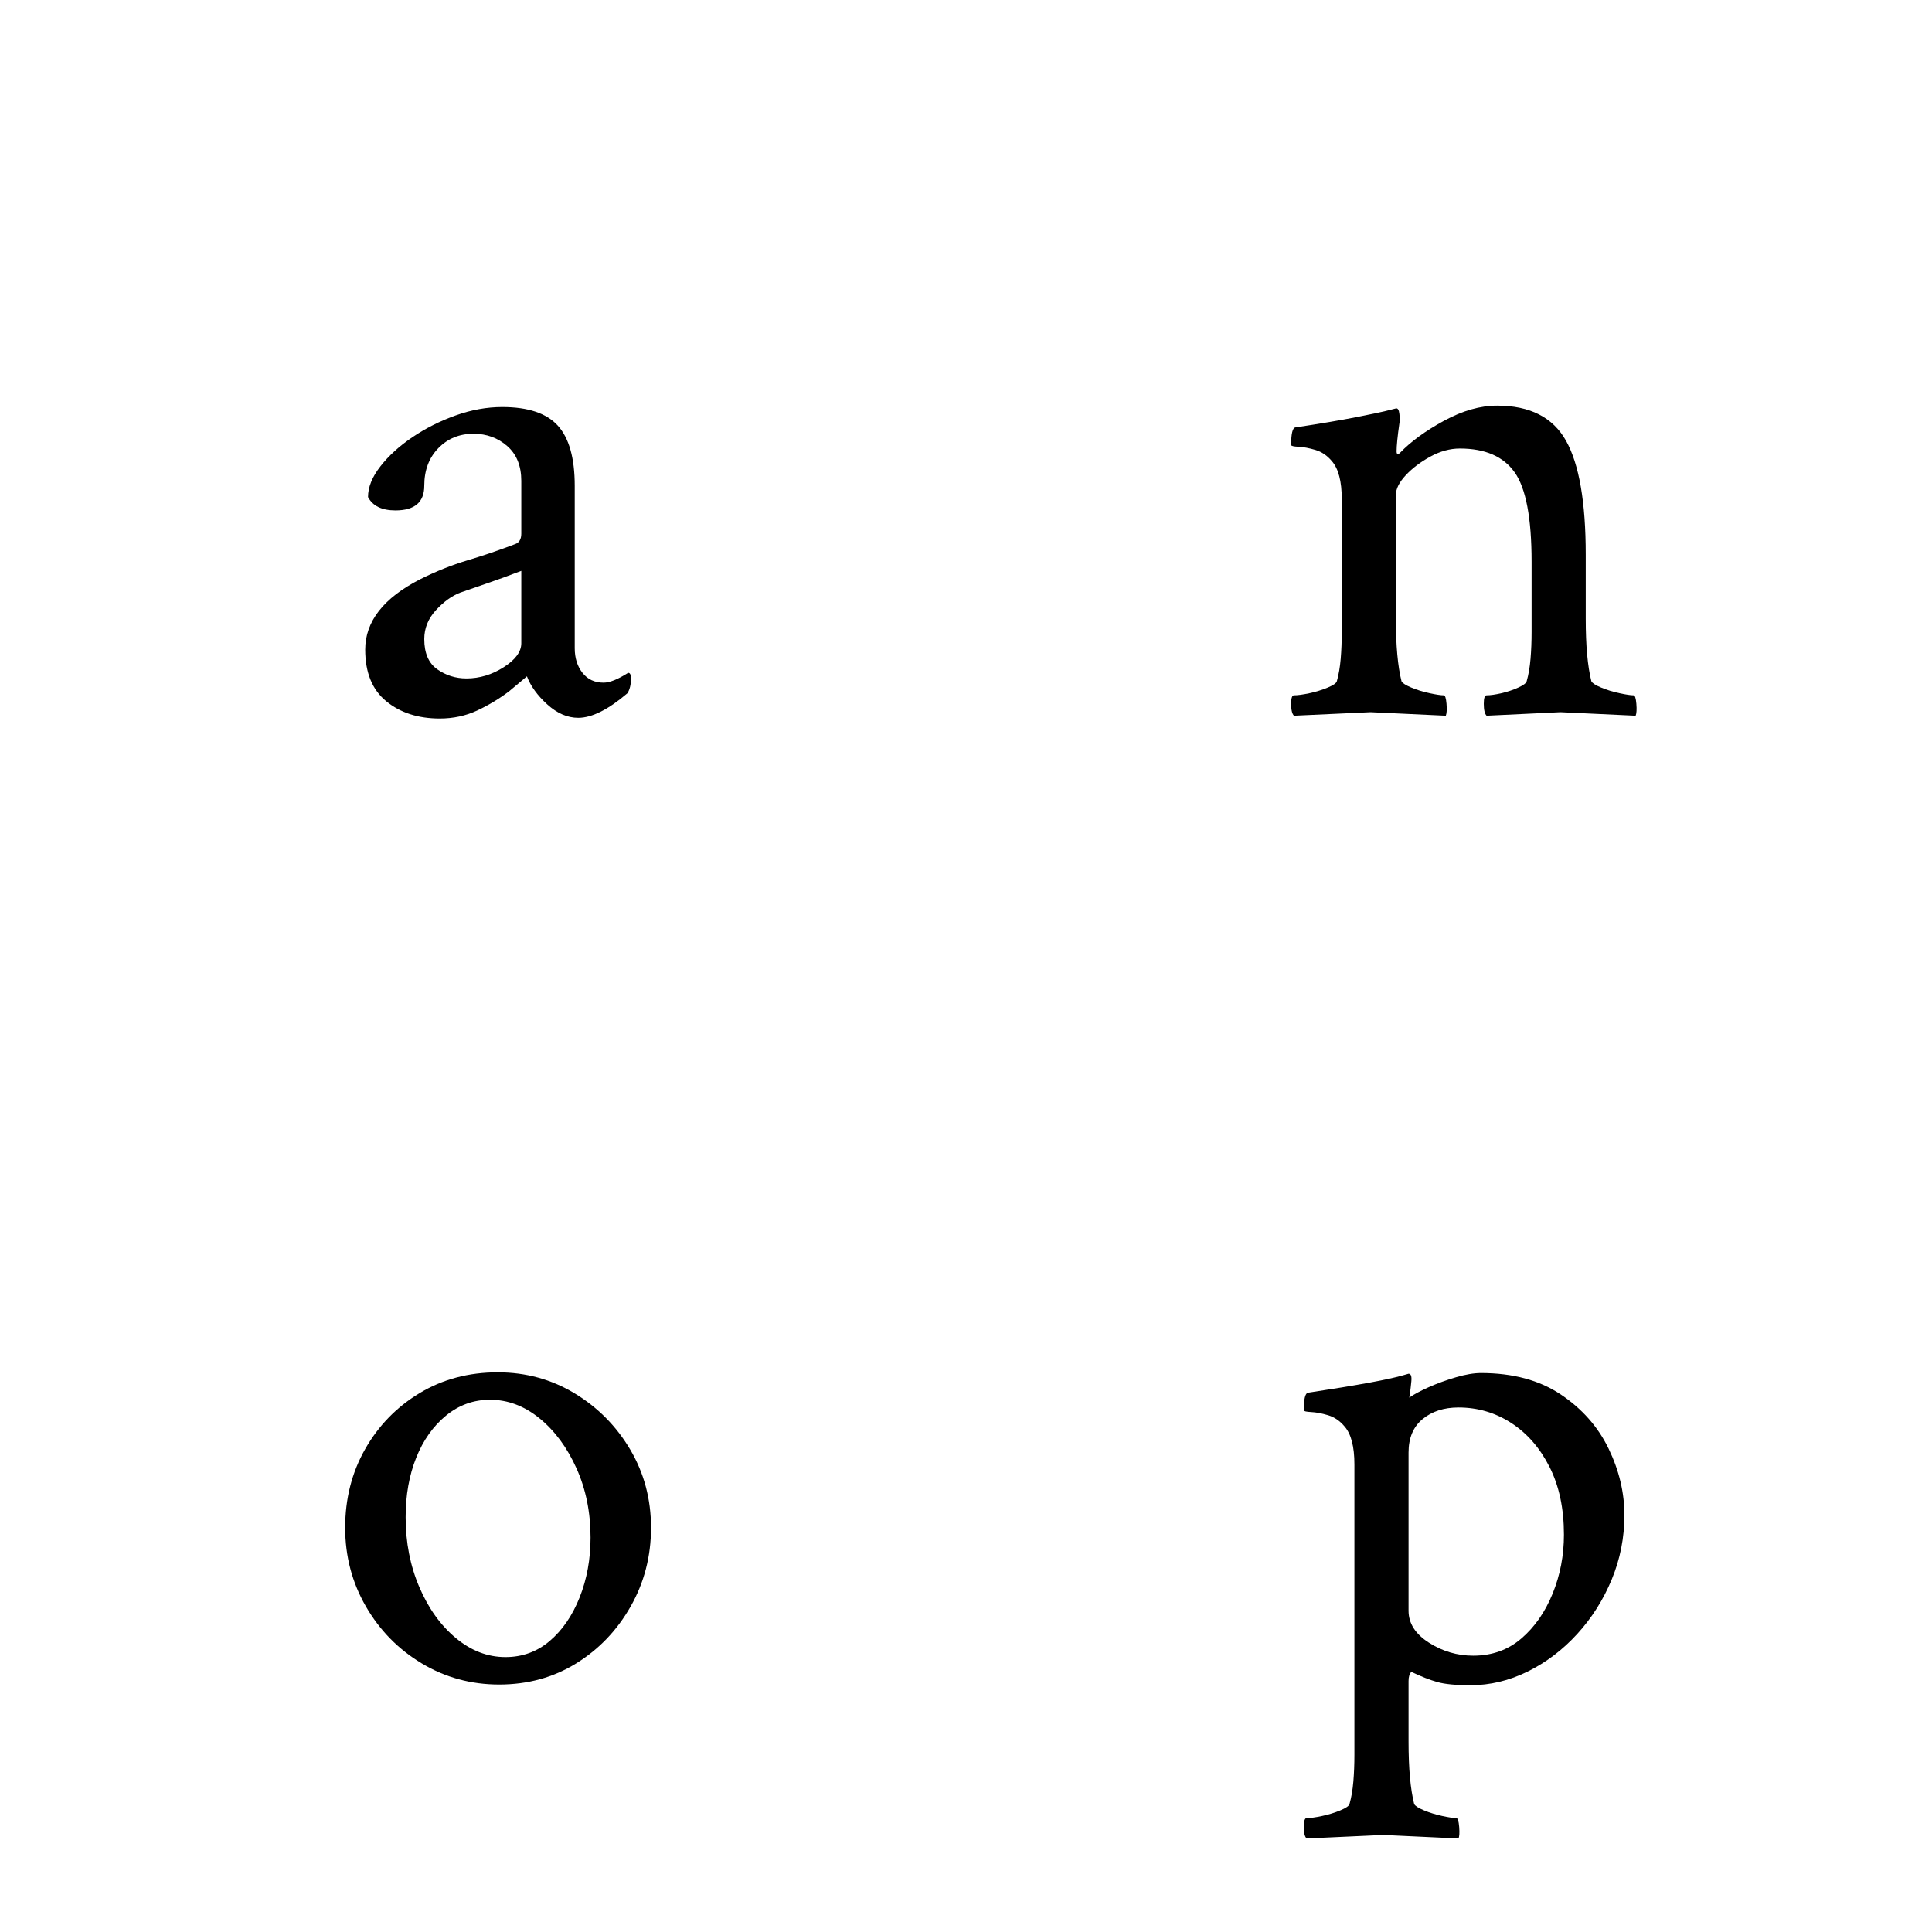
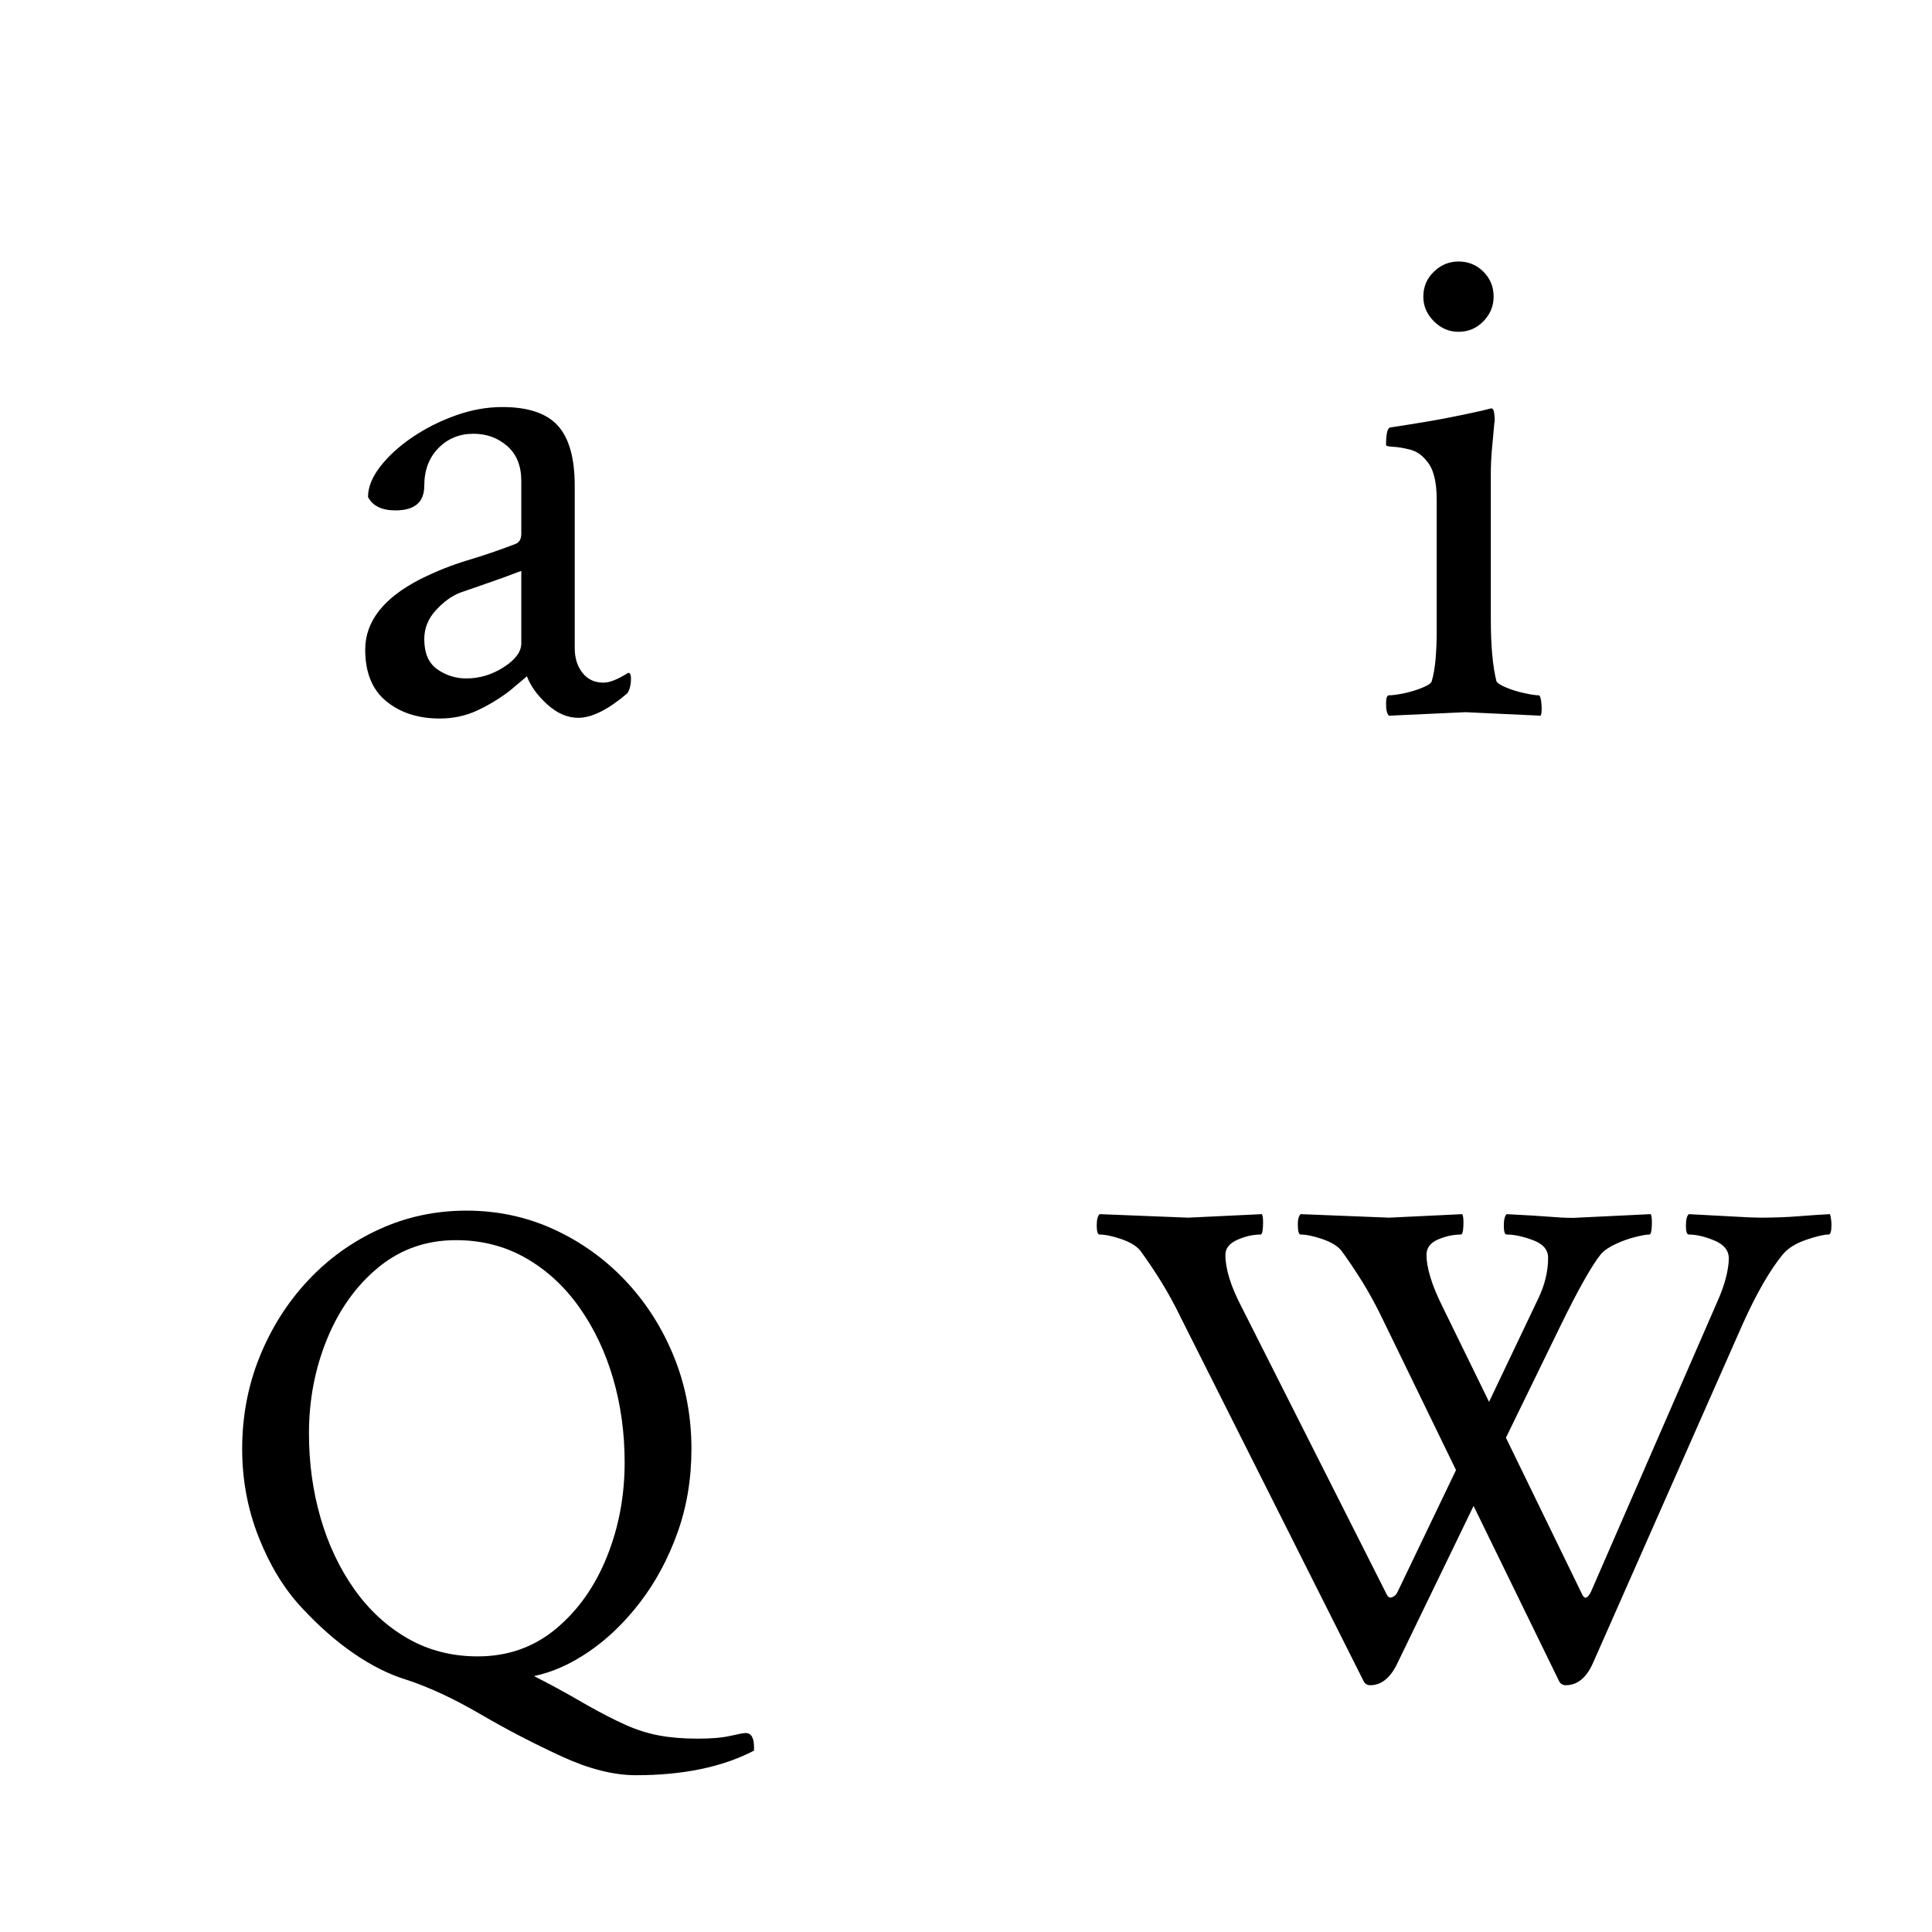
<svg xmlns="http://www.w3.org/2000/svg" height="512" width="512">
  <style>
path { fill: black; fill-rule: nonzero; }
</style>
  <g>
    <g transform="translate(8 8) scale(0.1863261) translate(437.5 972) scale(1 -1)">
      <path d="M145,-7 q-46,0,-76,24.5 q-30,24.5,-30,73.5 q0,60,78,100 q34,17,67.5,27 q33.5,10,67.5,23 q9,3,9,15 l0,75 q0,32,-20,49.5 q-20,17.5,-48,17.5 q-30,0,-50,-20.5 q-20,-20.5,-20,-53.5 q0,-35,-41,-35 q-29,0,-39,19 q0,21,17.5,43.5 q17.5,22.5,45.5,41.5 q28,19,61.5,31 q33.5,12,66.5,12 q55,0,79,-26.5 q24,-26.5,24,-85.5 l0,-231 q0,-21,11,-35 q11,-14,30,-14 q13,0,35,14 q4,0,4,-8 q0,-13,-5,-21 q-41,-35,-70,-35 q-23,0,-44,19 q-21,19,-29,40 q-5,-4,-12.5,-10.5 q-7.5,-6.5,-12.5,-10.5 q-21,-16,-45.5,-27.5 q-24.5,-11.5,-53.5,-11.5 z M183,50 q28,0,53,16 q25,16,25,34 l0,103 q-26,-10,-49.5,-18 q-23.5,-8,-37.5,-13 q-18,-7,-34.5,-25 q-16.5,-18,-16.5,-41 q0,-30,18.5,-43 q18.5,-13,41.5,-13 z" />
    </g>
-     <g transform="translate(264 8) scale(0.1863261) translate(390.5 972) scale(1 -1)">
-       <path d="M33,-3 q-4,4,-4,17 q0,12,4,12 q8,0,22,3 q14,3,26,8 q12,5,13,9 q4,14,5.5,32 q1.5,18,1.5,38 l0,189 q0,38,-14,54 q-10,12,-23.5,16 q-13.5,4,-24,4.5 q-10.5,0.5,-10.5,2.5 q0,24,6,25 q53,8,86,14.5 q33,6.5,41,8.5 l16,4 q4,1,5,-8 q1,-9,0,-13 q-2,-14,-3,-24 q-1,-10,-1,-16 q0,-4,2,-4 q1,0,3,2 q23,24,62.5,45.5 q39.5,21.5,75.5,21.5 q70,0,98,-50 q28,-50,28,-162 l0,-91 q0,-29,2,-51 q2,-22,6,-38 q2,-4,14,-9 q12,-5,26,-8 q14,-3,20,-3 q3,0,4,-12 q1,-12,-1,-17 l-107,5 l-105,-5 q-4,4,-4,17 q0,12,4,12 q8,0,21,3 q13,3,24,8 q11,5,12,9 q4,14,5.5,32 q1.5,18,1.5,38 l0,100 q0,93,-24,127 q-24,34,-78,34 q-21,0,-42,-11.5 q-21,-11.5,-35,-26.5 q-14,-15,-14,-28 l0,-176 q0,-29,2,-51 q2,-22,6,-38 q2,-4,14,-9 q12,-5,26,-8 q14,-3,20,-3 q3,0,4,-12 q1,-12,-1,-17 l-107,5 l-109,-5 z" />
+     <g transform="translate(264 8) scale(0.1863261) translate(522.5 972) scale(1 -1)">
+       <path d="M36,-3 q-4,4,-4,17 q0,12,4,12 q8,0,22,3 q14,3,26,8 q12,5,13,9 q4,14,5.5,32 q1.5,18,1.5,38 l0,189 q0,38,-14,54 q-10,13,-24,16.5 q-14,3.5,-24,4 q-10,0.5,-10,2.5 q0,24,6,25 q53,8,81,13.5 q28,5.5,50,10.5 l12,3 q4,1,5,-8 q1,-9,0,-13 q-2,-20,-3.5,-38 q-1.5,-18,-1.5,-34 l0,-206 q0,-29,2,-51 q2,-22,6,-38 q2,-4,14,-9 q12,-5,26,-8 q14,-3,20,-3 q3,0,4,-12 q1,-12,-1,-17 l-107,5 l-109,-5 z M135,543 q-20,0,-35,15 q-15,15,-15,35 q0,21,15,35.5 q15,14.5,35,14.5 q21,0,35.5,-14.5 q14.5,-14.5,14.5,-35.5 q0,-20,-14.5,-35 q-14.5,-15,-35.5,-15 z" />
    </g>
-     <g transform="translate(8 264) scale(0.1863261) translate(411 972) scale(1 -1)">
-       <path d="M256,-7 q-60,0,-110,30 q-50,30,-79.5,81 q-29.5,51,-29.5,112 q0,62,28.5,112 q28.5,50,77.5,79.5 q49,29.5,111,29.5 q60,0,109.5,-30 q49.5,-30,79,-80 q29.5,-50,29.5,-111 q0,-61,-29,-112 q-29,-51,-77.5,-81 q-48.5,-30,-109.5,-30 z M265,32 q36,0,63,23 q27,23,42.5,62 q15.5,39,15.5,85 q0,54,-20,98.5 q-20,44.5,-52.5,71 q-32.5,26.5,-70.5,26.5 q-35,0,-62.5,-22.5 q-27.5,-22.5,-42.5,-60 q-15,-37.5,-15,-84.5 q0,-54,19.5,-99.5 q19.5,-45.5,52,-72.5 q32.5,-27,70.5,-27 z" />
+     <g transform="translate(8 264) scale(0.1863261) translate(257.5 972) scale(1 -1)">
+       <path d="M604,-136 q-47,0,-104,26 q-61,28,-117.5,61 q-56.5,33,-105.5,49 q-36,11,-74,37 q-38,26,-75,66 q-37,40,-60.5,99.5 q-23.5,59.5,-23.5,125.5 q0,70,25,131.5 q25,61.5,68.5,108 q43.5,46.5,101.5,73 q58,26.5,124,26.5 q66,0,124,-26.5 q58,-26.5,102,-73 q44,-46.5,69,-108 q25,-61.5,25,-131.5 q0,-64,-20,-119.5 q-20,-55.5,-53,-98.5 q-33,-43,-72.5,-70 q-39.5,-27,-78.5,-35 q14,-7,32.5,-17 q18.5,-10,42.5,-24 q32,-18,55.5,-28.5 q23.5,-10.5,47.5,-15 q24,-4.5,55,-4.5 q29,0,46.5,4 q17.5,4,21.5,4 q12,0,12,-20 l0,-5 q-67,-35,-168,-35 z M379,33 q64,0,111,39 q47,39,72.5,102 q25.5,63,25.5,135 q0,63,-16.5,119.5 q-16.5,56.5,-48,101 q-31.5,44.5,-76,70 q-44.5,25.5,-99.5,25.5 q-63,0,-110,-38.5 q-47,-38.5,-73,-101.5 q-26,-63,-26,-135 q0,-63,16.5,-120 q16.5,-57,48,-101.5 q31.5,-44.5,76,-70 q44.5,-25.5,99.5,-25.5 z" />
    </g>
-     <g transform="translate(264 264) scale(0.1863261) translate(420.5 972) scale(1 -1)">
-       <path d="M21,-226 q-4,4,-4,16 q0,13,4,13 q8,0,22,3 q14,3,26,8 q12,5,13,9 q4,14,5.5,32 q1.5,18,1.5,38 l0,413 q0,38,-14,54 q-10,12,-23.5,16 q-13.5,4,-24,4.5 q-10.5,0.5,-10.5,2.5 q0,24,6,25 q106,16,136,25 l7,2 q5,0,4,-10.5 q-1,-10.5,-2,-17.5 l-1,-6 q10,7,28,15 q18,8,38.5,14 q20.5,6,35.5,6 q68,0,113.5,-30.5 q45.5,-30.5,68,-77 q22.5,-46.5,22.5,-94.5 q0,-48,-18,-91.5 q-18,-43.5,-49,-77.5 q-31,-34,-70.5,-53.5 q-39.5,-19.5,-81.5,-19.5 q-31,0,-47,4.5 q-16,4.5,-37,14.5 q-4,-4,-4,-13 l0,-86 q0,-29,2,-51 q2,-22,6,-38 q2,-4,14,-9 q12,-5,26,-8 q14,-3,20,-3 q3,0,4,-12.5 q1,-12.5,-1,-16.5 l-107,5 l-109,-5 z M258,34 q40,0,68.5,24.5 q28.5,24.5,44.5,64 q16,39.5,16,83.5 q0,56,-20.5,96.5 q-20.5,40.5,-54.5,62.5 q-34,22,-75,22 q-31,0,-51,-16.5 q-20,-16.5,-20,-47.5 l0,-225 q0,-27,29,-45.5 q29,-18.5,63,-18.5 z" />
+     <g transform="translate(264 264) scale(0.1863261) translate(127 972) scale(1 -1)">
+       <path d="M405,-8 q-6,0,-9,5 l-260,517 q-14,29,-29,53 q-15,24,-29,43 q-8,10,-27,16.5 q-19,6.5,-31,6.5 q-4,0,-4,13 q0,12,4,16 l126,-5 l105,5 q2,-4,1.5,-16.5 q-0.5,-12.5,-3.5,-12.5 q-16,0,-33,-7.5 q-17,-7.5,-17,-21.5 q0,-30,23,-74 l207,-410 q3,-5,8,-2.5 q5,2.5,7,7.5 l83,173 l-105,216 q-14,29,-29,53 q-15,24,-29,43 q-8,10,-27,16.5 q-19,6.5,-31,6.5 q-4,0,-4,15 q0,10,4,14 l126,-5 l104,5 q2,-4,1.5,-16.5 q-0.5,-12.5,-3.5,-12.5 q-16,0,-32.5,-7 q-16.5,-7,-16.5,-22 q0,-13,5.5,-31.5 q5.5,-18.5,17.5,-42.5 l66,-135 l70,147 q14,29,14,58 q0,17,-21.5,25 q-21.5,8,-37.5,8 q-4,0,-4,13 q0,12,4,16 q40,-2,65.5,-4 q25.5,-2,35.5,-1 l104,5 q2,-4,1.5,-16.5 q-0.5,-12.5,-3.5,-12.5 q-6,0,-20,-3.5 q-14,-3.5,-28,-10 q-14,-6.5,-21,-14.5 q-9,-11,-23.5,-36.5 q-14.5,-25.5,-34.5,-66.5 l-77,-158 l109,-224 q5,-9,12,5 l179,411 q9,20,13,36 q4,16,4,27 q0,17,-20.5,25.5 q-20.5,8.5,-36.5,8.5 q-4,0,-4,13 q0,12,4,16 q40,-2,65.5,-3.5 q25.5,-1.5,36.5,-1.5 q29,0,54,2 q25,2,45,3 q2,-8,2,-15 q0,-14,-4,-14 q-10,0,-32,-7.5 q-22,-7.5,-33,-20.5 q-28,-34,-58,-101 l-212,-480 q-14,-32,-39,-32 q-6,0,-9,5 l-122,250 l-108,-223 q-15,-32,-39,-32 z" />
    </g>
  </g>
</svg>
